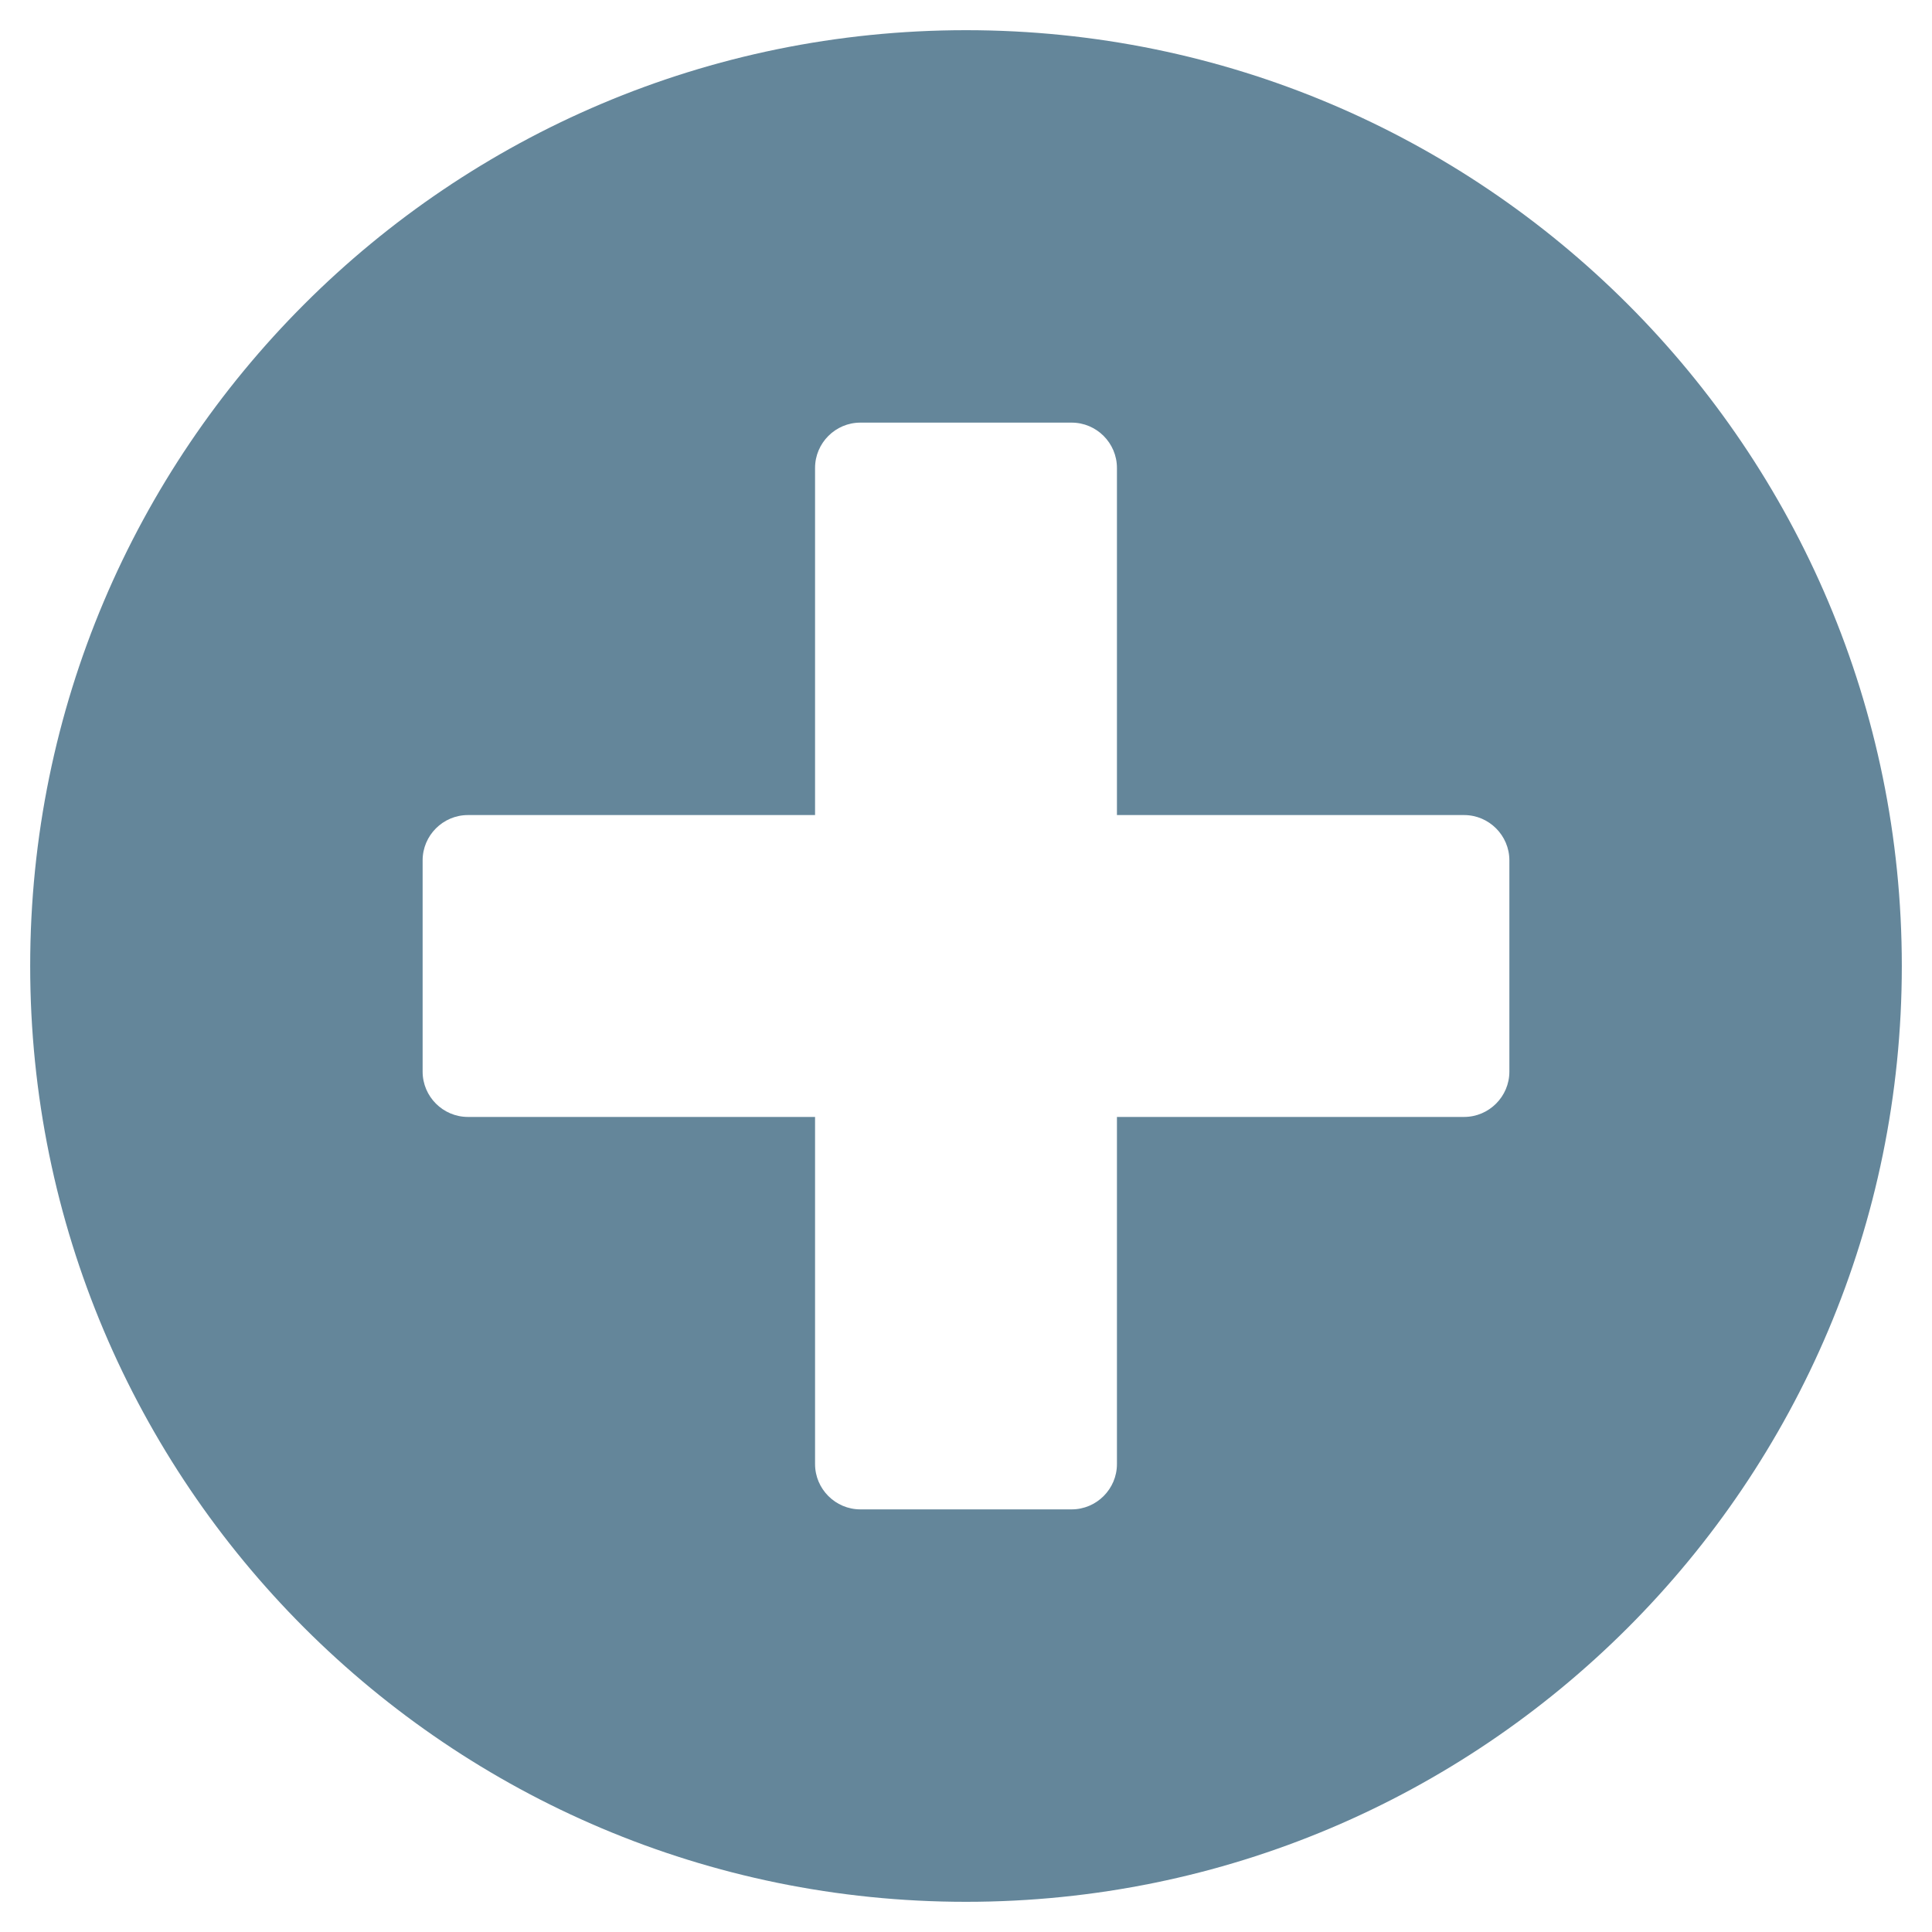
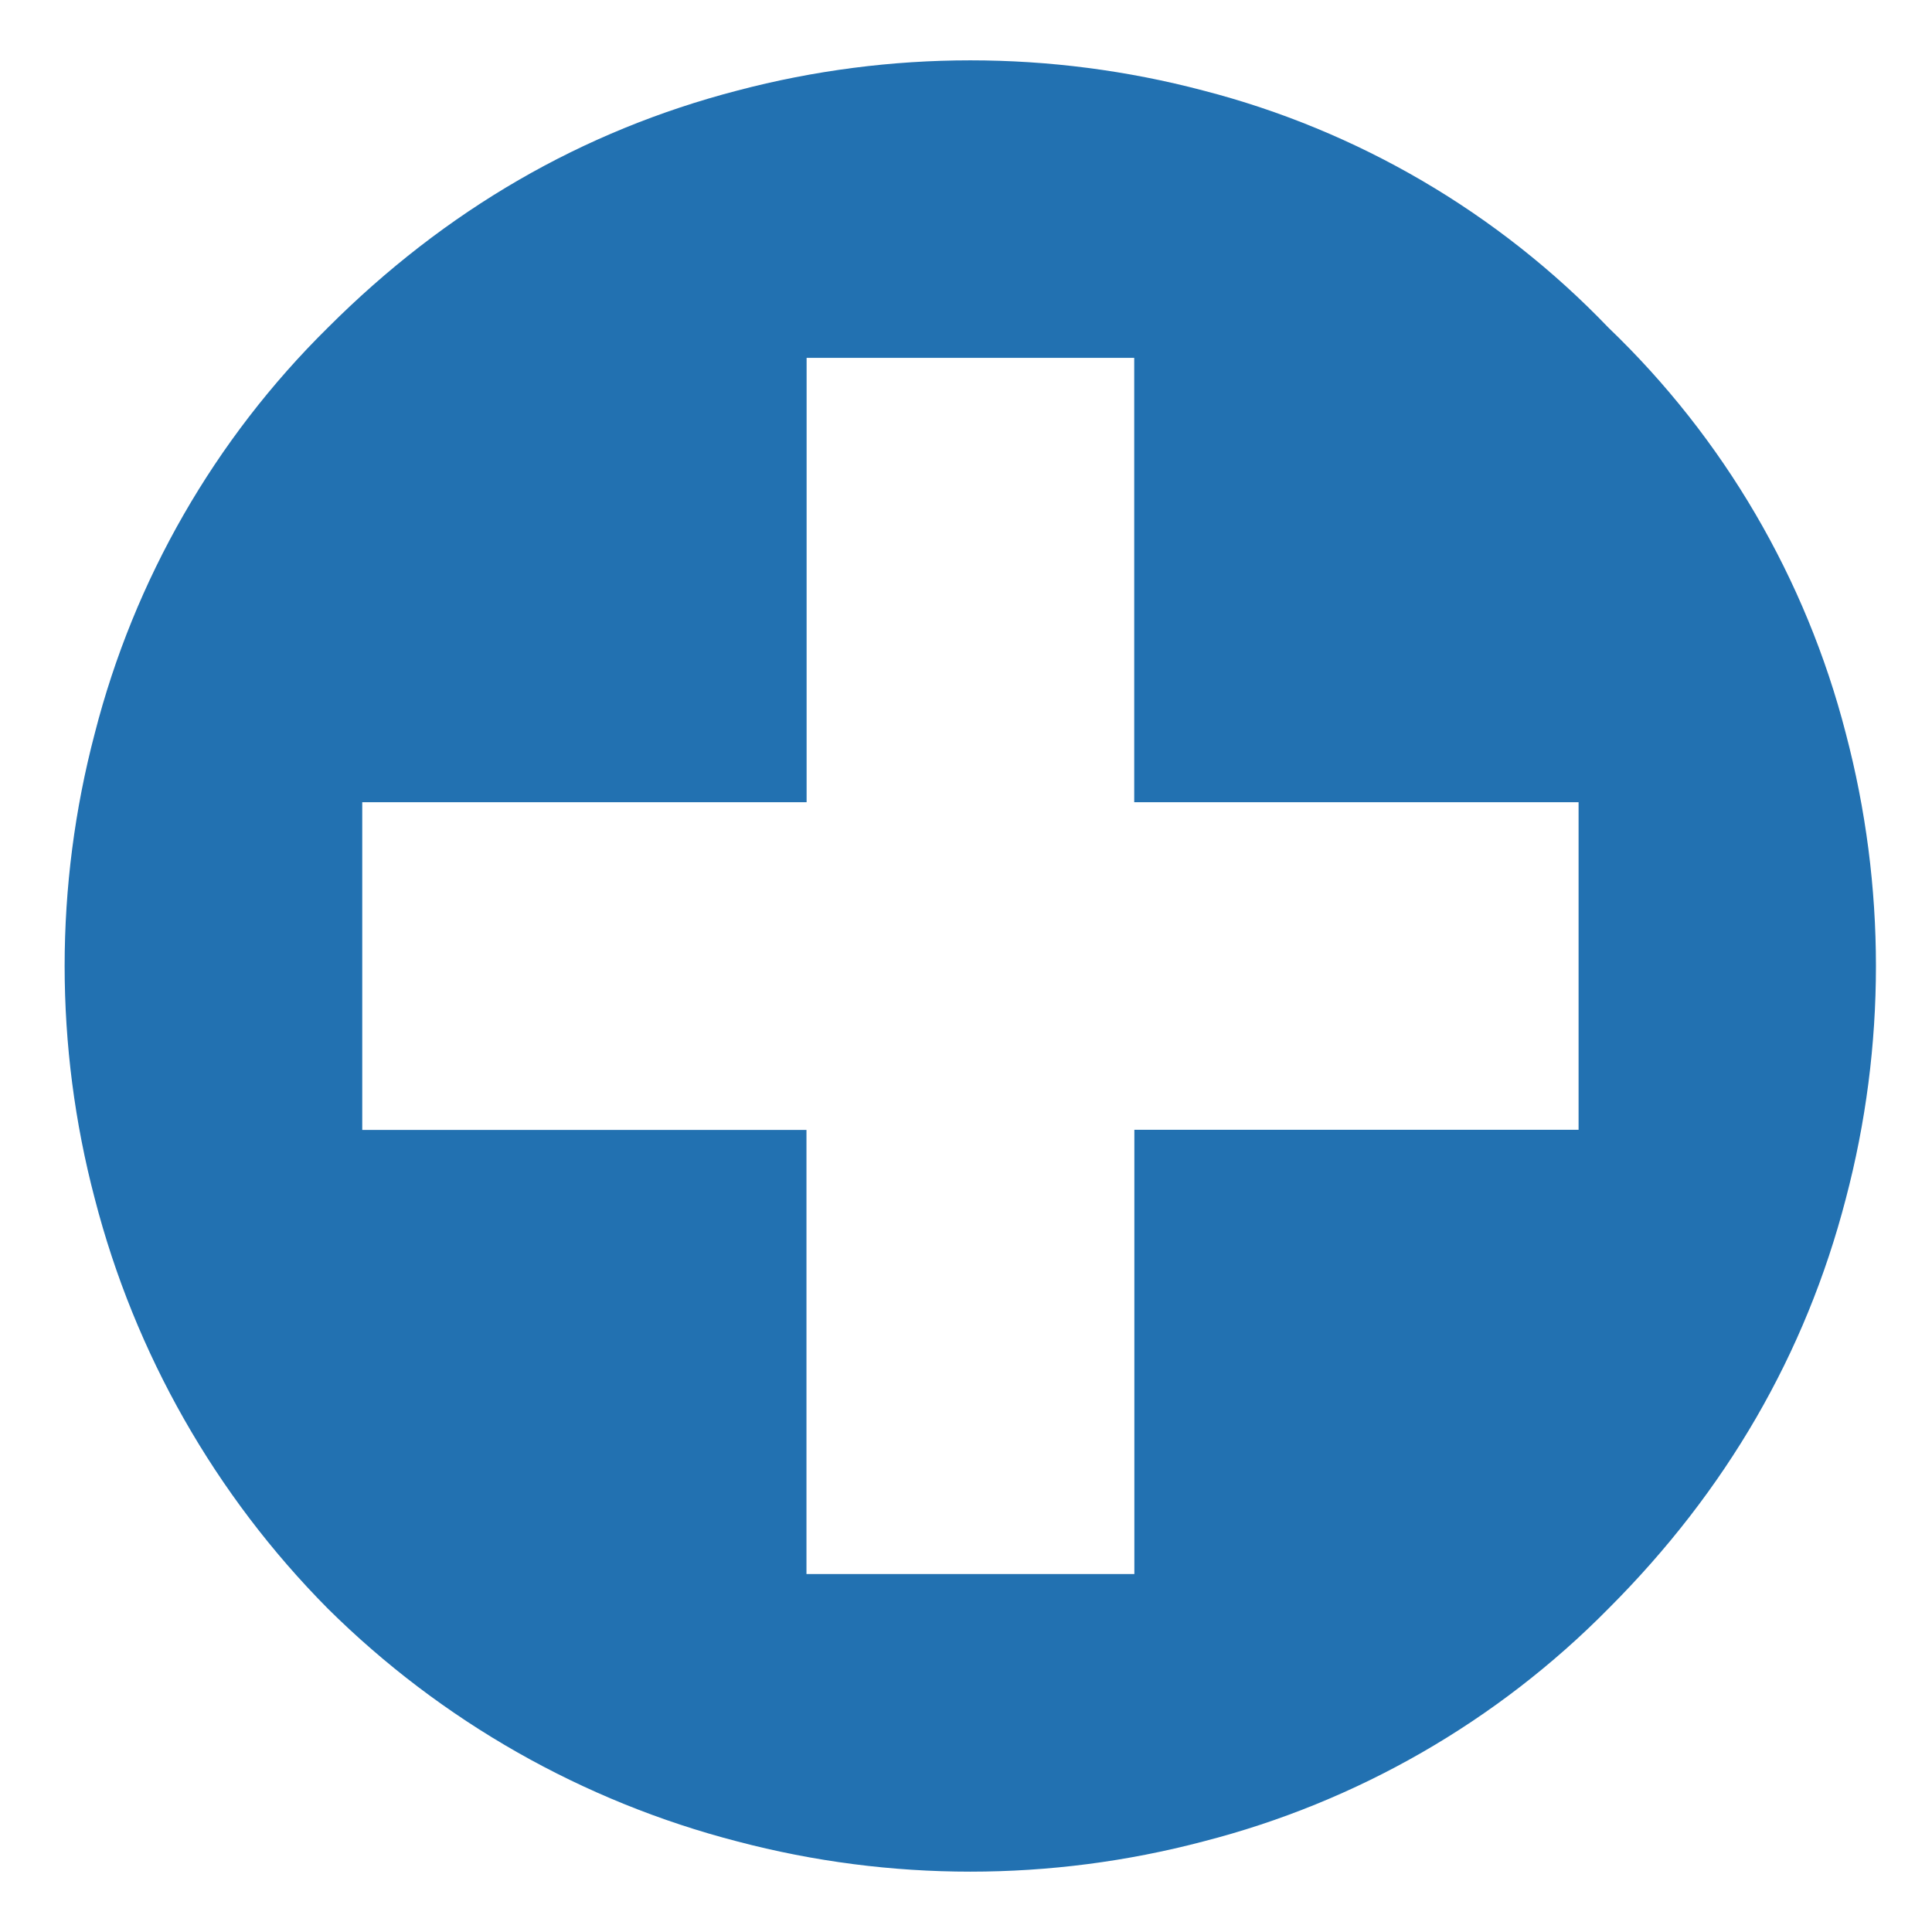
- <svg xmlns="http://www.w3.org/2000/svg" aria-hidden="true" data-prefix="fas" data-icon="plus-circle" class="svg-inline--fa fa-plus-circle fa-w-16" viewBox="0 0 512 512">
-   <path fill="#64869a" d="M256 8C119 8 8 119 8 256s111 248 248 248 248-111 248-248S393 8 256 8zm144 276c0 6.6-5.4 12-12 12h-92v92c0 6.6-5.4 12-12 12h-56c-6.6 0-12-5.4-12-12v-92h-92c-6.6 0-12-5.4-12-12v-56c0-6.6 5.4-12 12-12h92v-92c0-6.6 5.4-12 12-12h56c6.6 0 12 5.4 12 12v92h92c6.6 0 12 5.4 12 12v56z" />
+ <svg xmlns="http://www.w3.org/2000/svg" width="14" height="14" fill="none">
+   <path d="M11.656 2.375a6.22 6.22 0 0 1 1.719 2.938 6.618 6.618 0 0 1 0 3.375c-.292 1.124-.865 2.114-1.719 2.968a6.335 6.335 0 0 1-2.937 1.688 6.62 6.62 0 0 1-3.375 0 6.54 6.54 0 0 1-2.969-1.688A6.54 6.54 0 0 1 .687 8.687a6.618 6.618 0 0 1 0-3.374 6.336 6.336 0 0 1 1.688-2.938C3.229 1.521 4.219.948 5.344.656a6.618 6.618 0 0 1 3.375 0 6.22 6.22 0 0 1 2.937 1.719ZM8.22 11.406V8.187h3.219V5.813h-3.22v-3.22H5.845v3.22h-3.22v2.375h3.219v3.218h2.375Z" fill="#2271B1" />
</svg>
